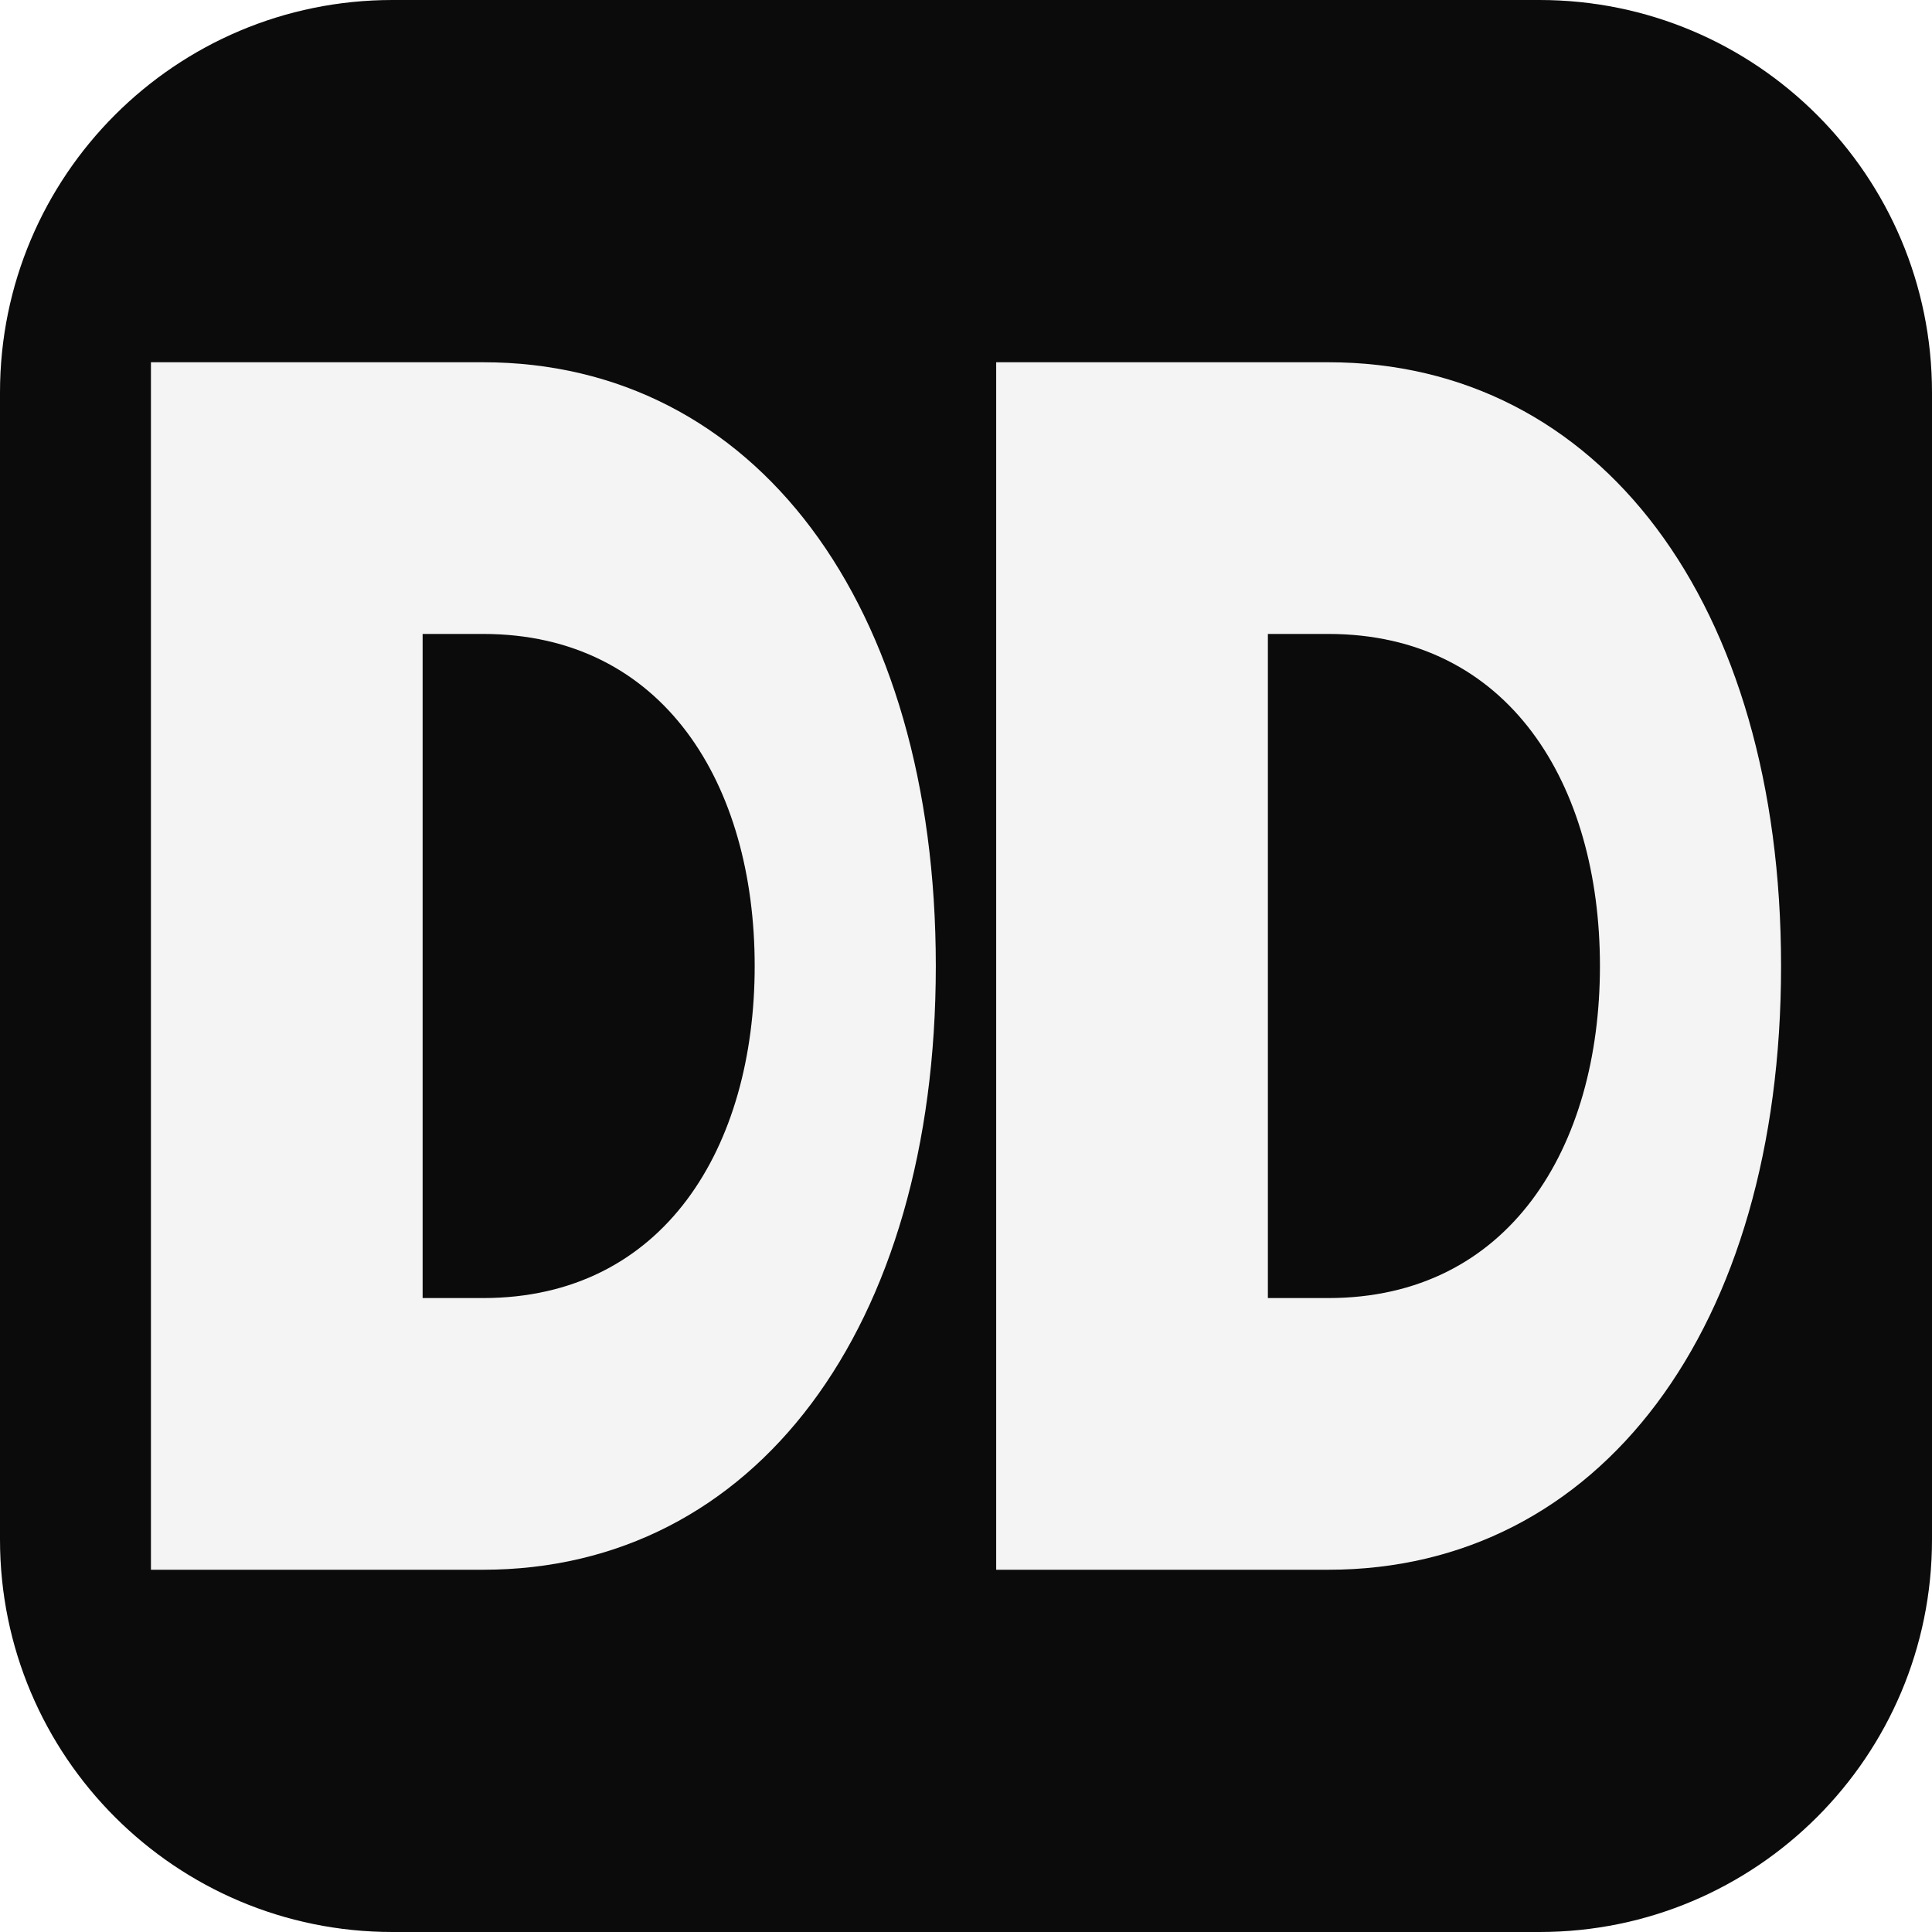
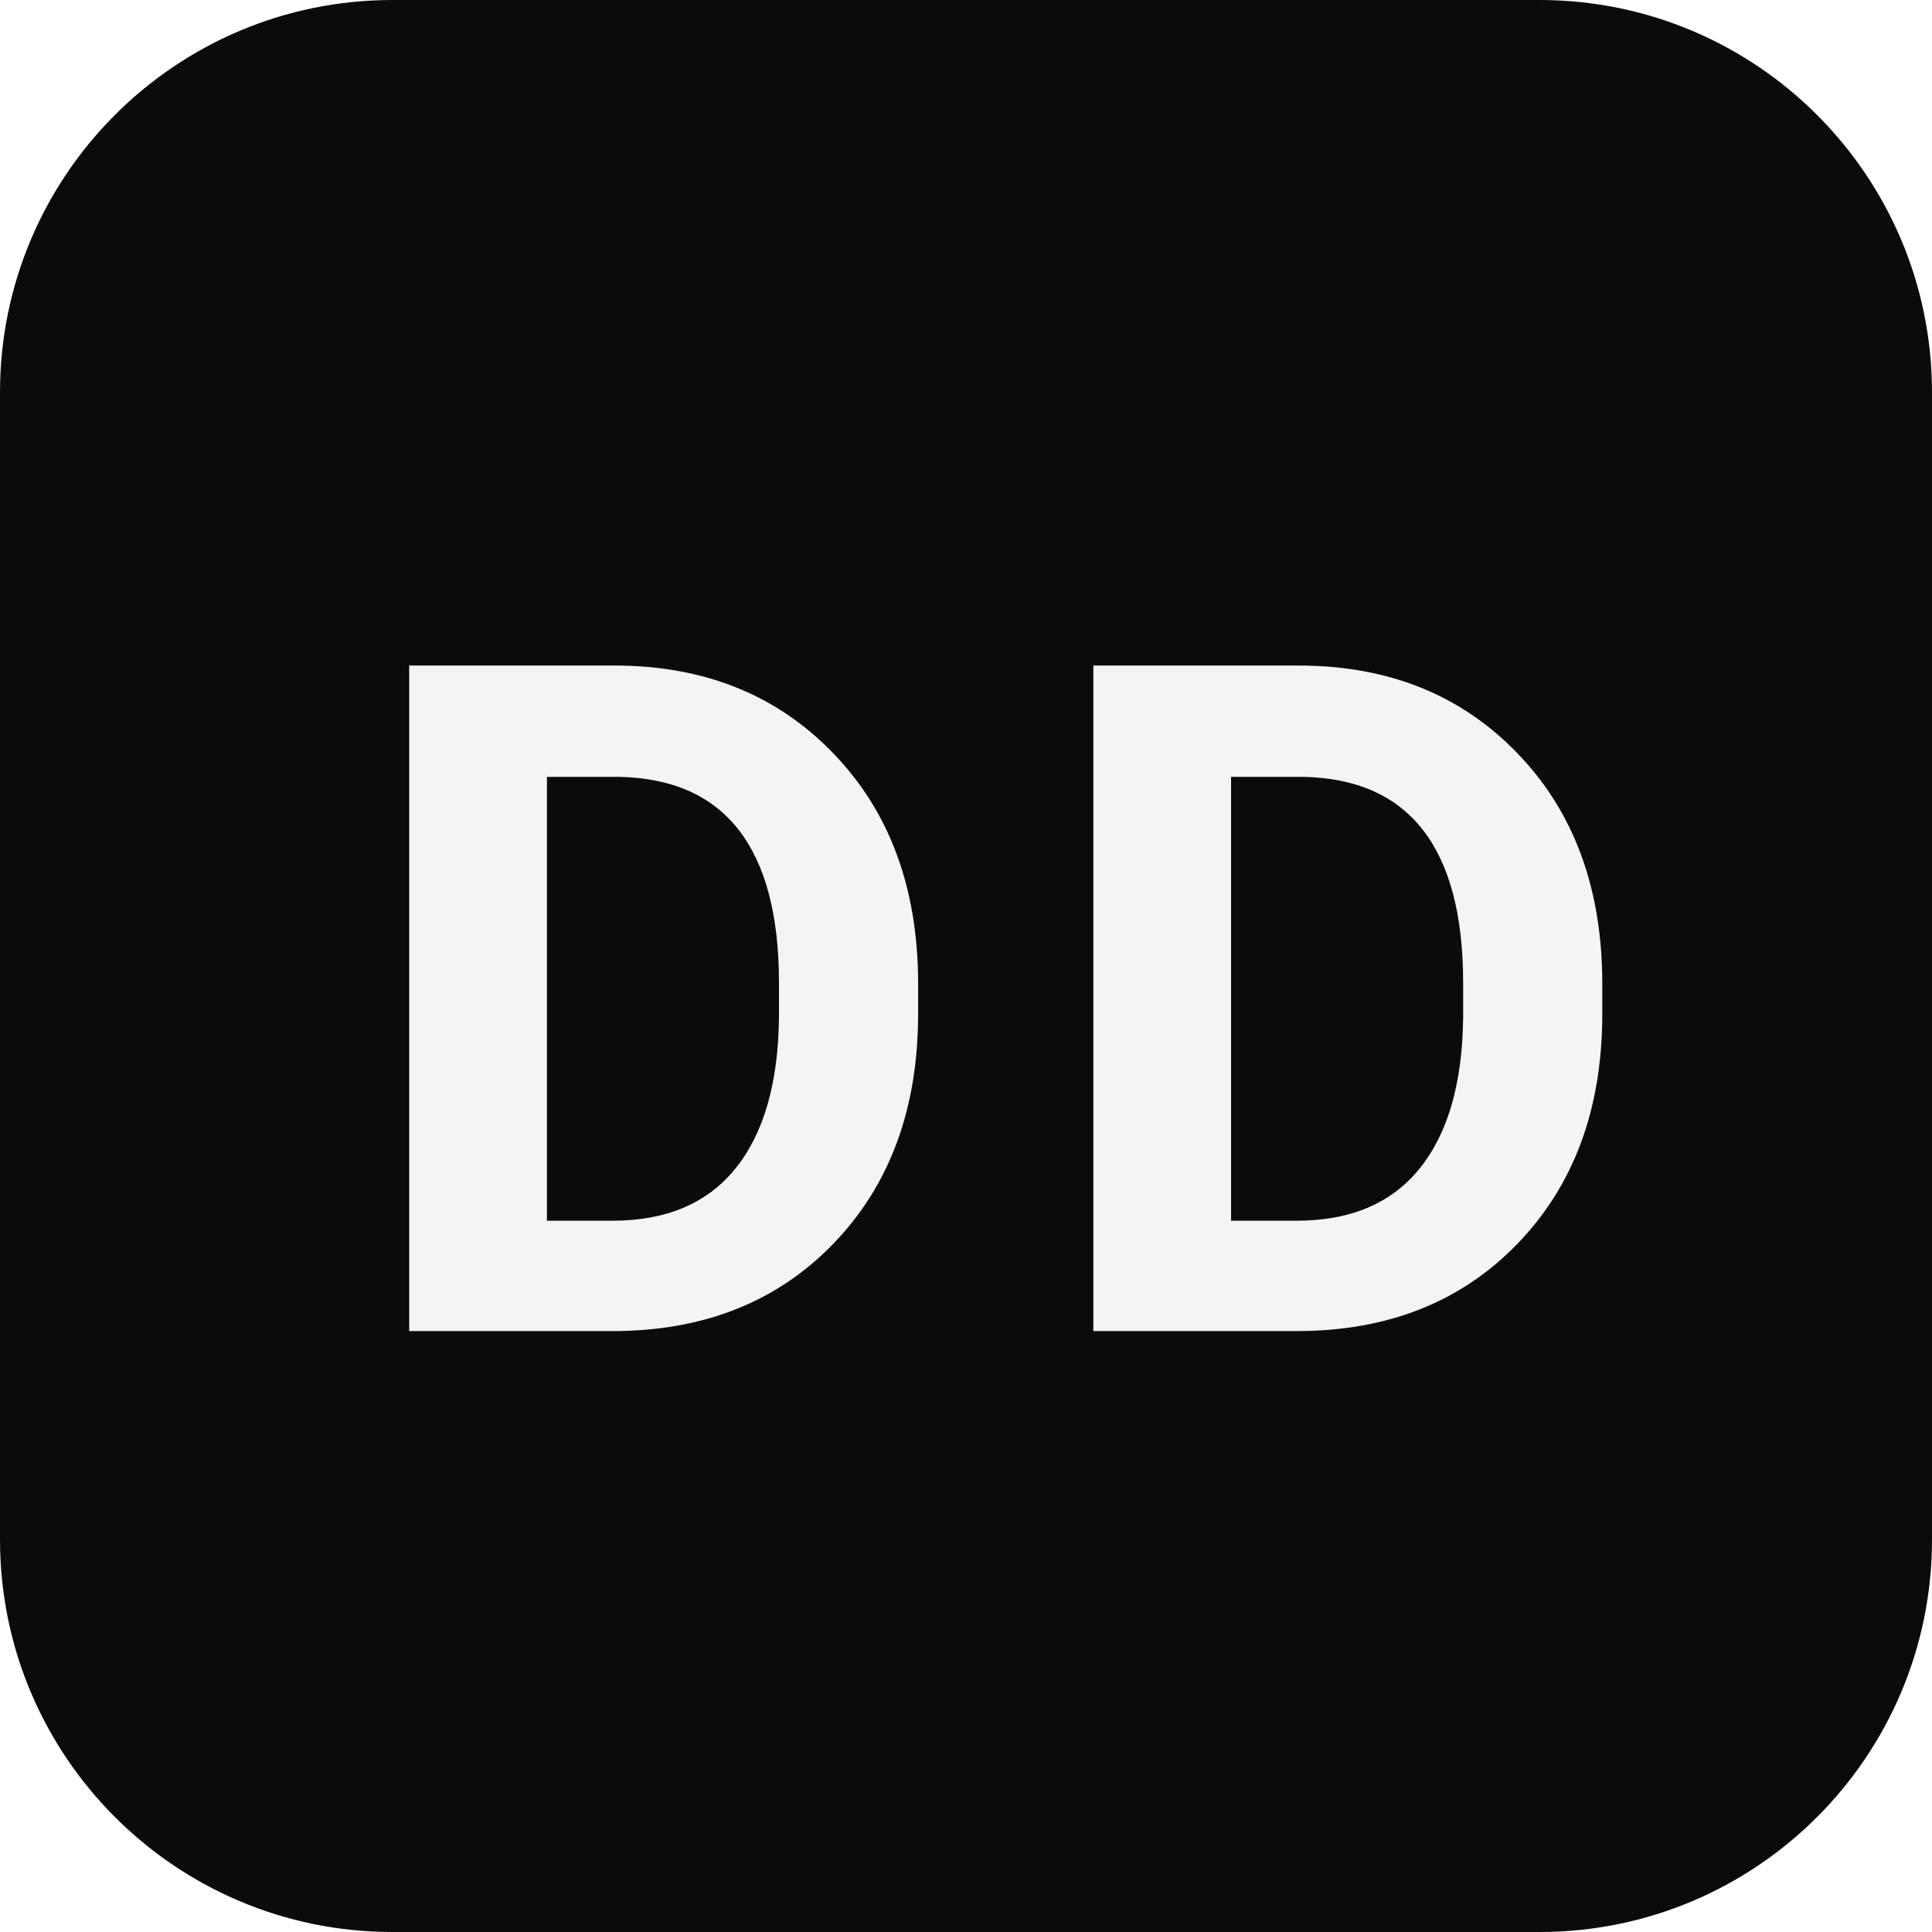
<svg xmlns="http://www.w3.org/2000/svg" width="64" height="64" viewBox="0 0 64 64">
  <rect width="64" height="64" rx="13" fill="#0b0b0c" />
-   <g fill="#f4f4f5" fill-rule="evenodd">
-     <path d="M5,12 h11 c9,0 15,8 15,20 c0,12 -6,20 -15,20 h-11 z M14,21 h2 c6,0 9,5 9,11 c0,6 -3,11 -9,11 h-2 z" />
-     <path d="M33,12 h11 c9,0 15,8 15,20 c0,12 -6,20 -15,20 h-11 z M42,21 h2 c6,0 9,5 9,11 c0,6 -3,11 -9,11 h-2 z" />
-   </g>
+   <text x="33" y="33.5" text-anchor="middle" dominant-baseline="central" font-family="'IBM Plex Sans', system-ui, -apple-system, BlinkMacSystemFont, 'Segoe UI', Roboto, sans-serif" font-size="31" font-weight="700" letter-spacing="2.5" fill="#f4f4f5">DD</text>
</svg>
